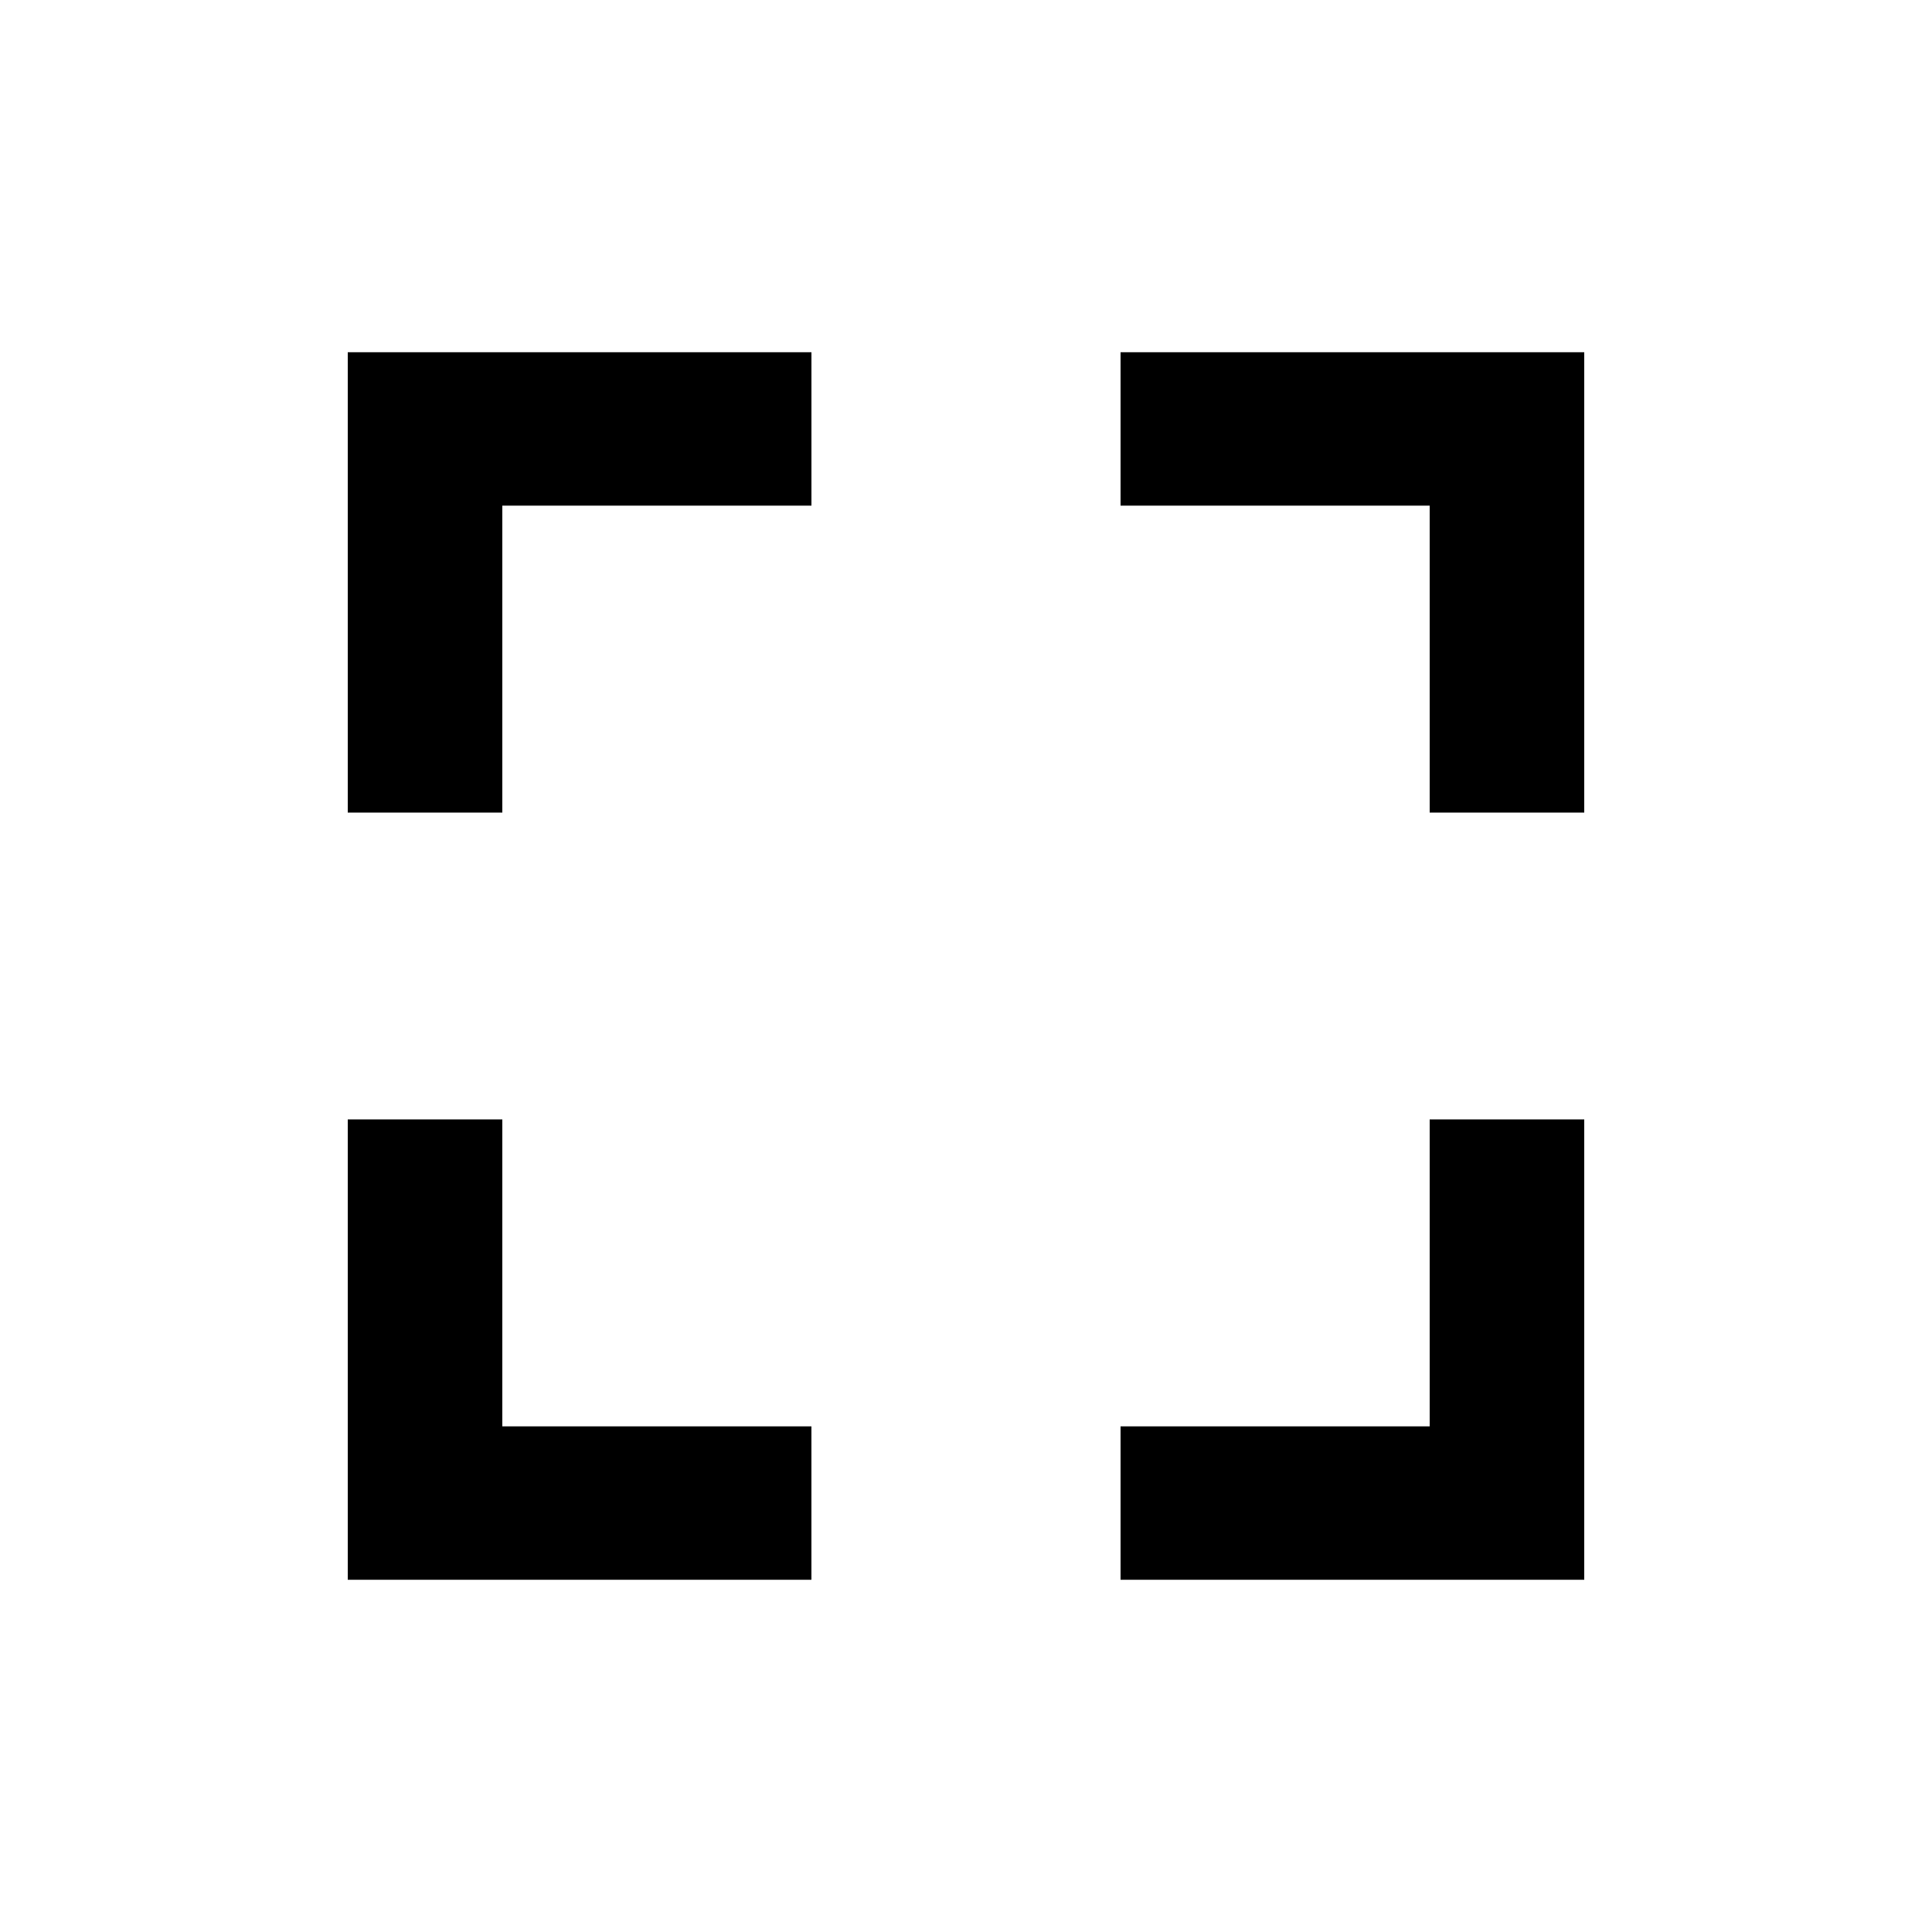
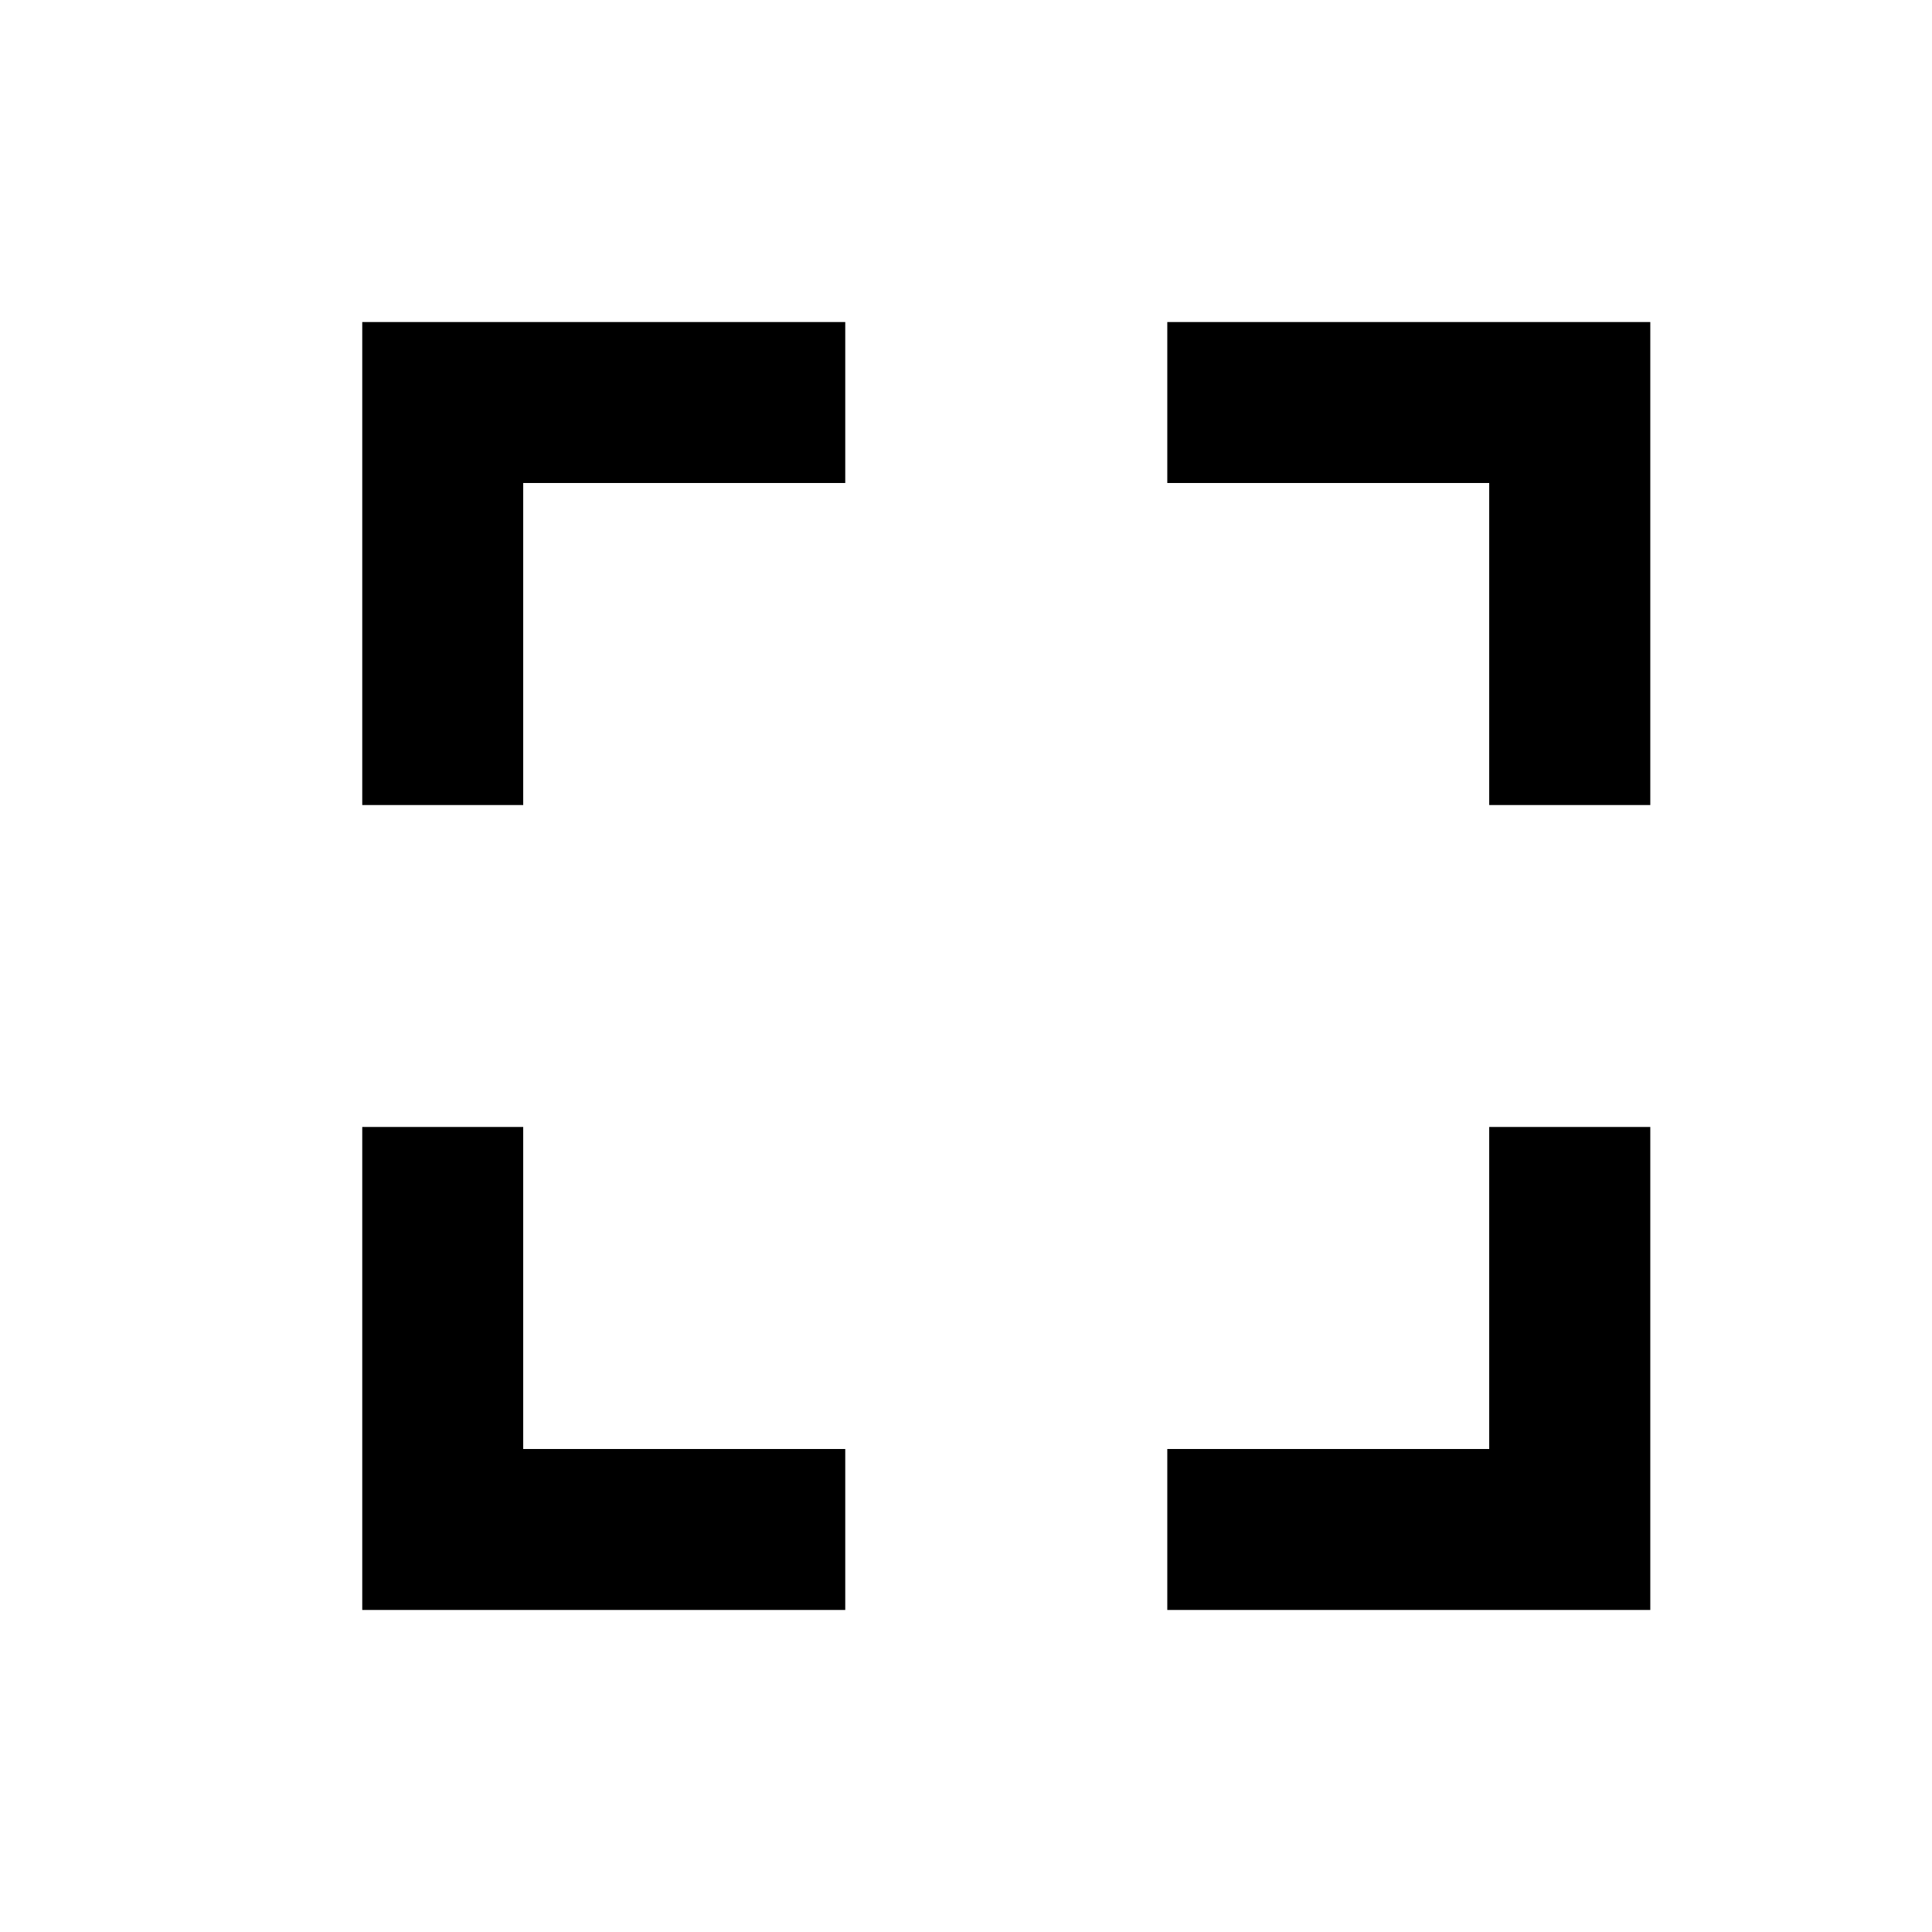
- <svg xmlns="http://www.w3.org/2000/svg" width="64" height="64" viewBox="0 0 64 61">
-   <path d="M11.52 25.418h5.12V15.25H26.88v-5.082h-15.36ZM16.64 35.582h-5.12v15.25h15.359V45.75H16.64ZM52.48 25.418h-5.12V15.25H37.12v-5.082h15.36ZM52.48 35.582h-5.12V45.75H37.12v5.082h15.36Zm0 0" />
+ <svg xmlns="http://www.w3.org/2000/svg" width="64" height="64">
+   <path style="stroke:none;fill-rule:nonzero;" d="M12 26.668h5.332V16H28v-5.332H12ZM17.332 37.332H12v16h16V48H17.332ZM54.668 26.668h-5.336V16H38.668v-5.332h16ZM54.668 37.332h-5.336V48H38.668v5.332h16Zm0 0" />
</svg>
